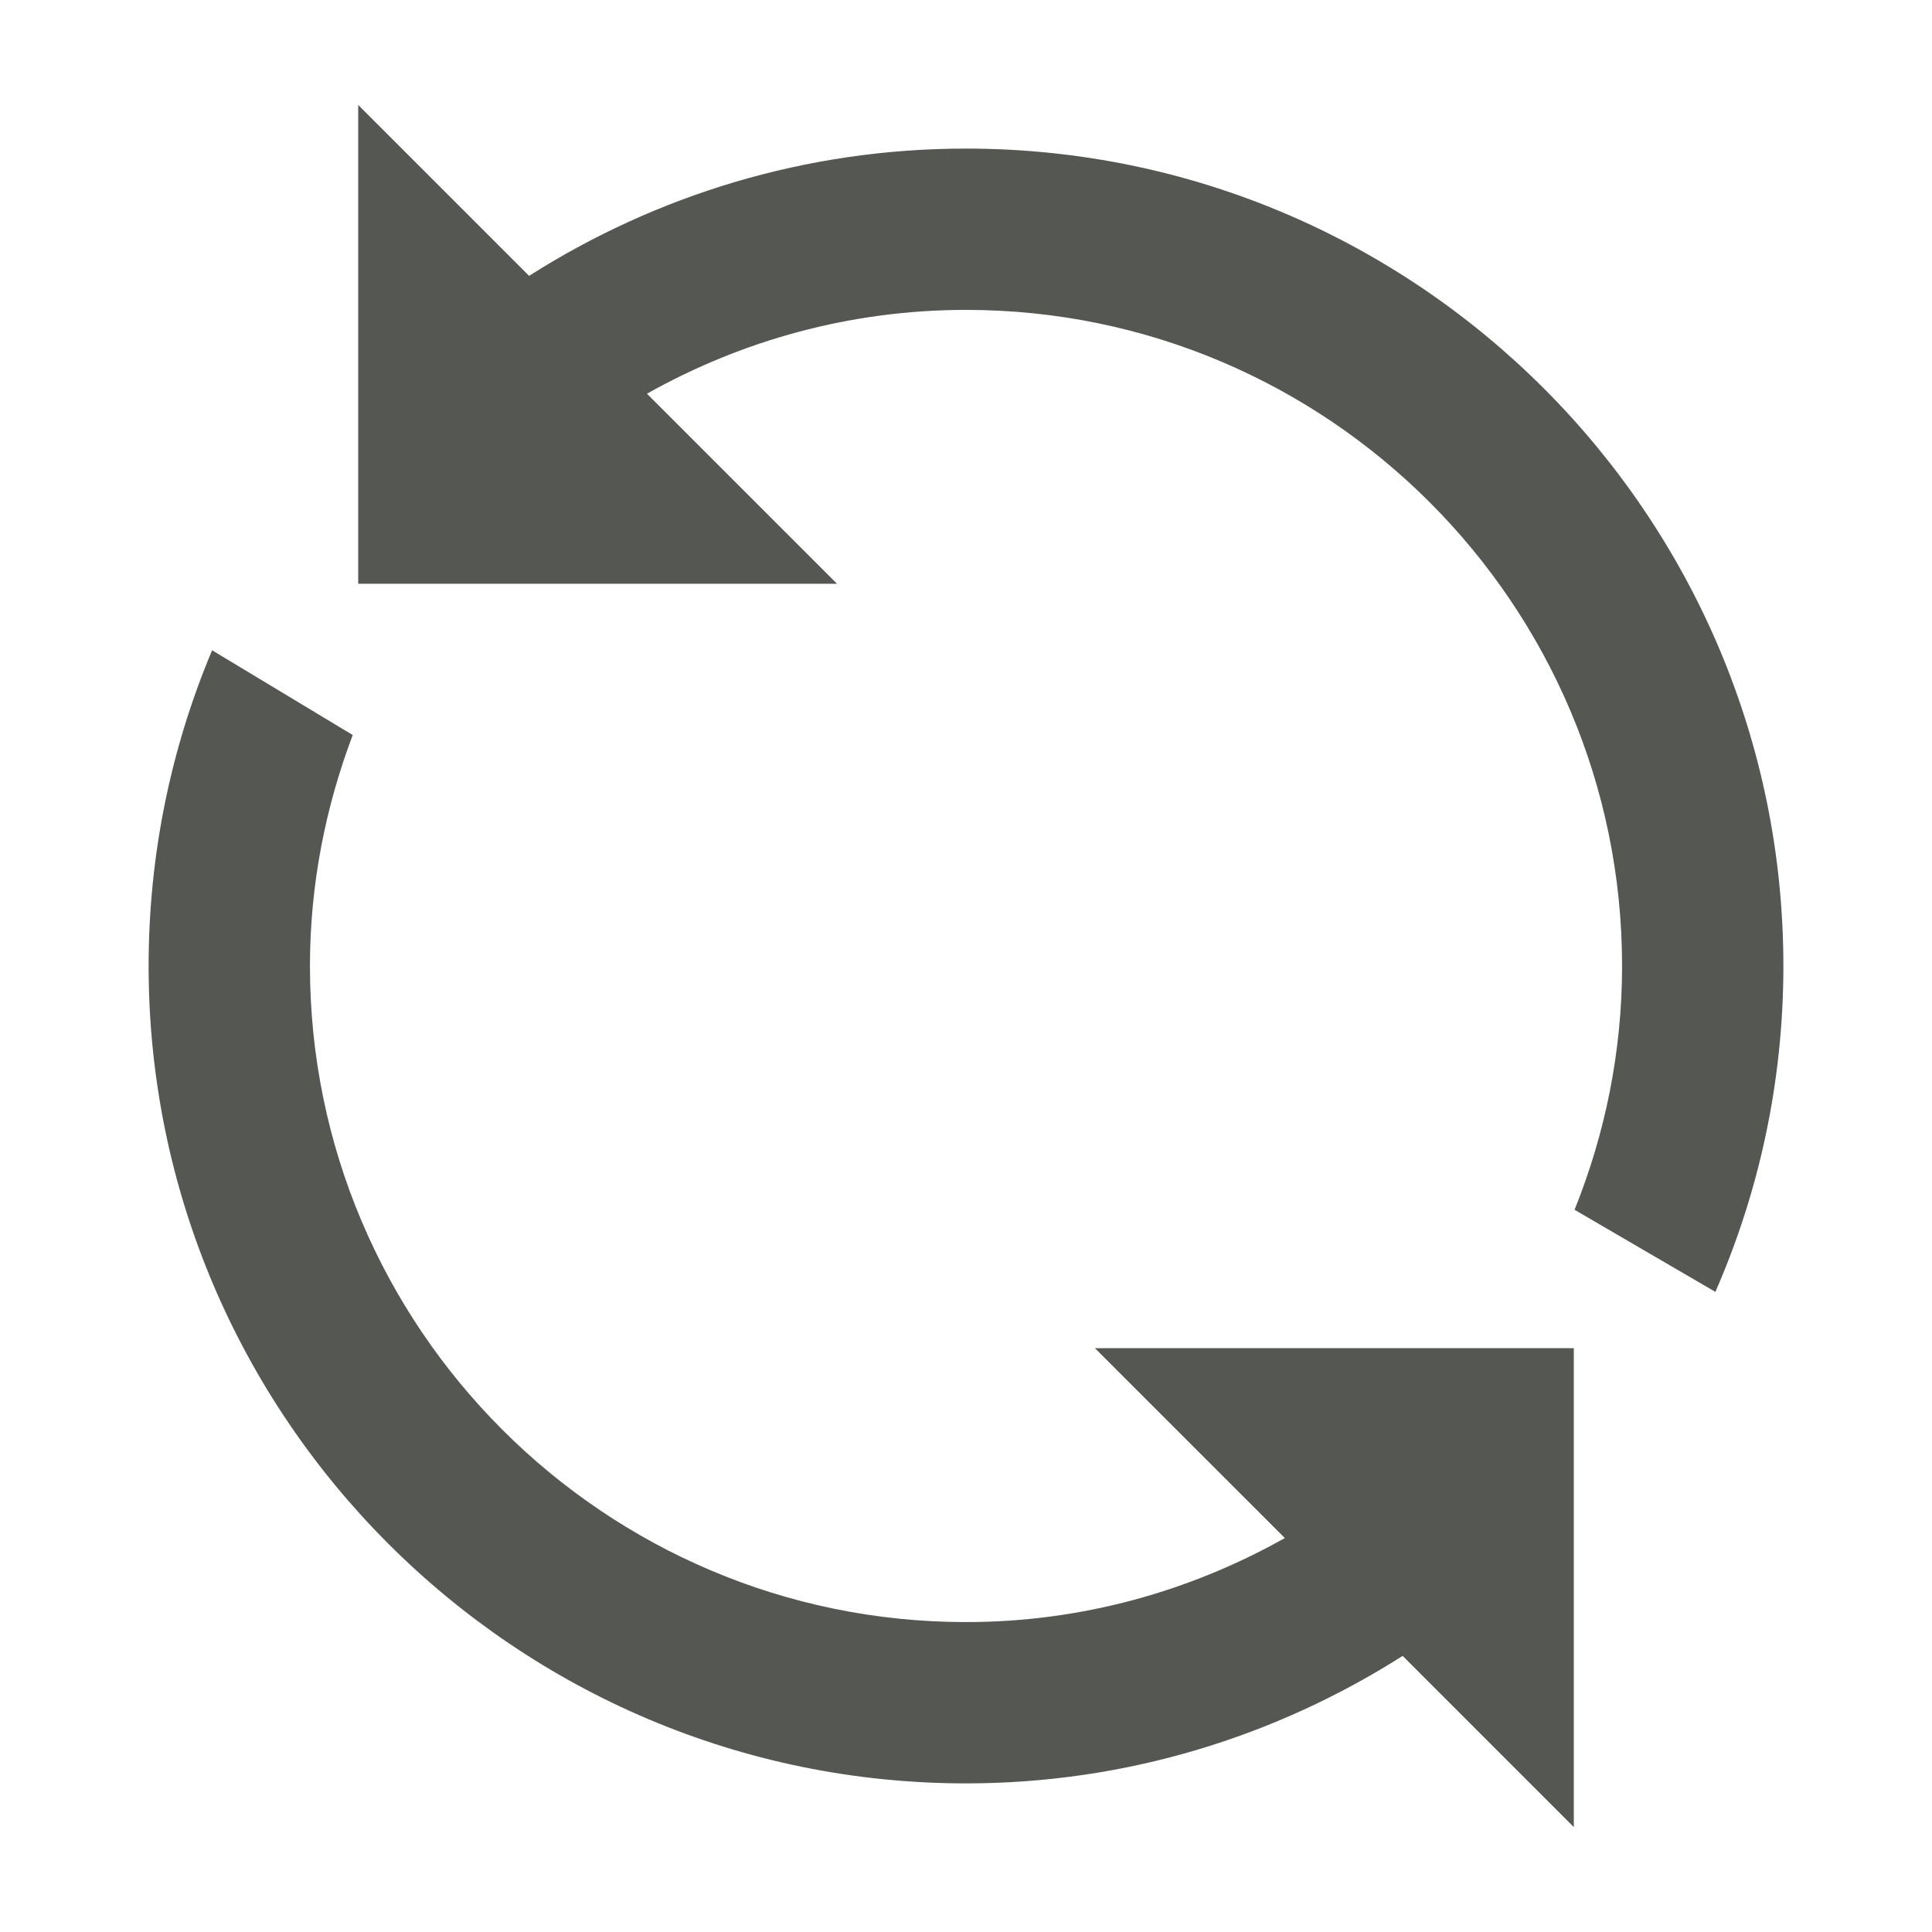
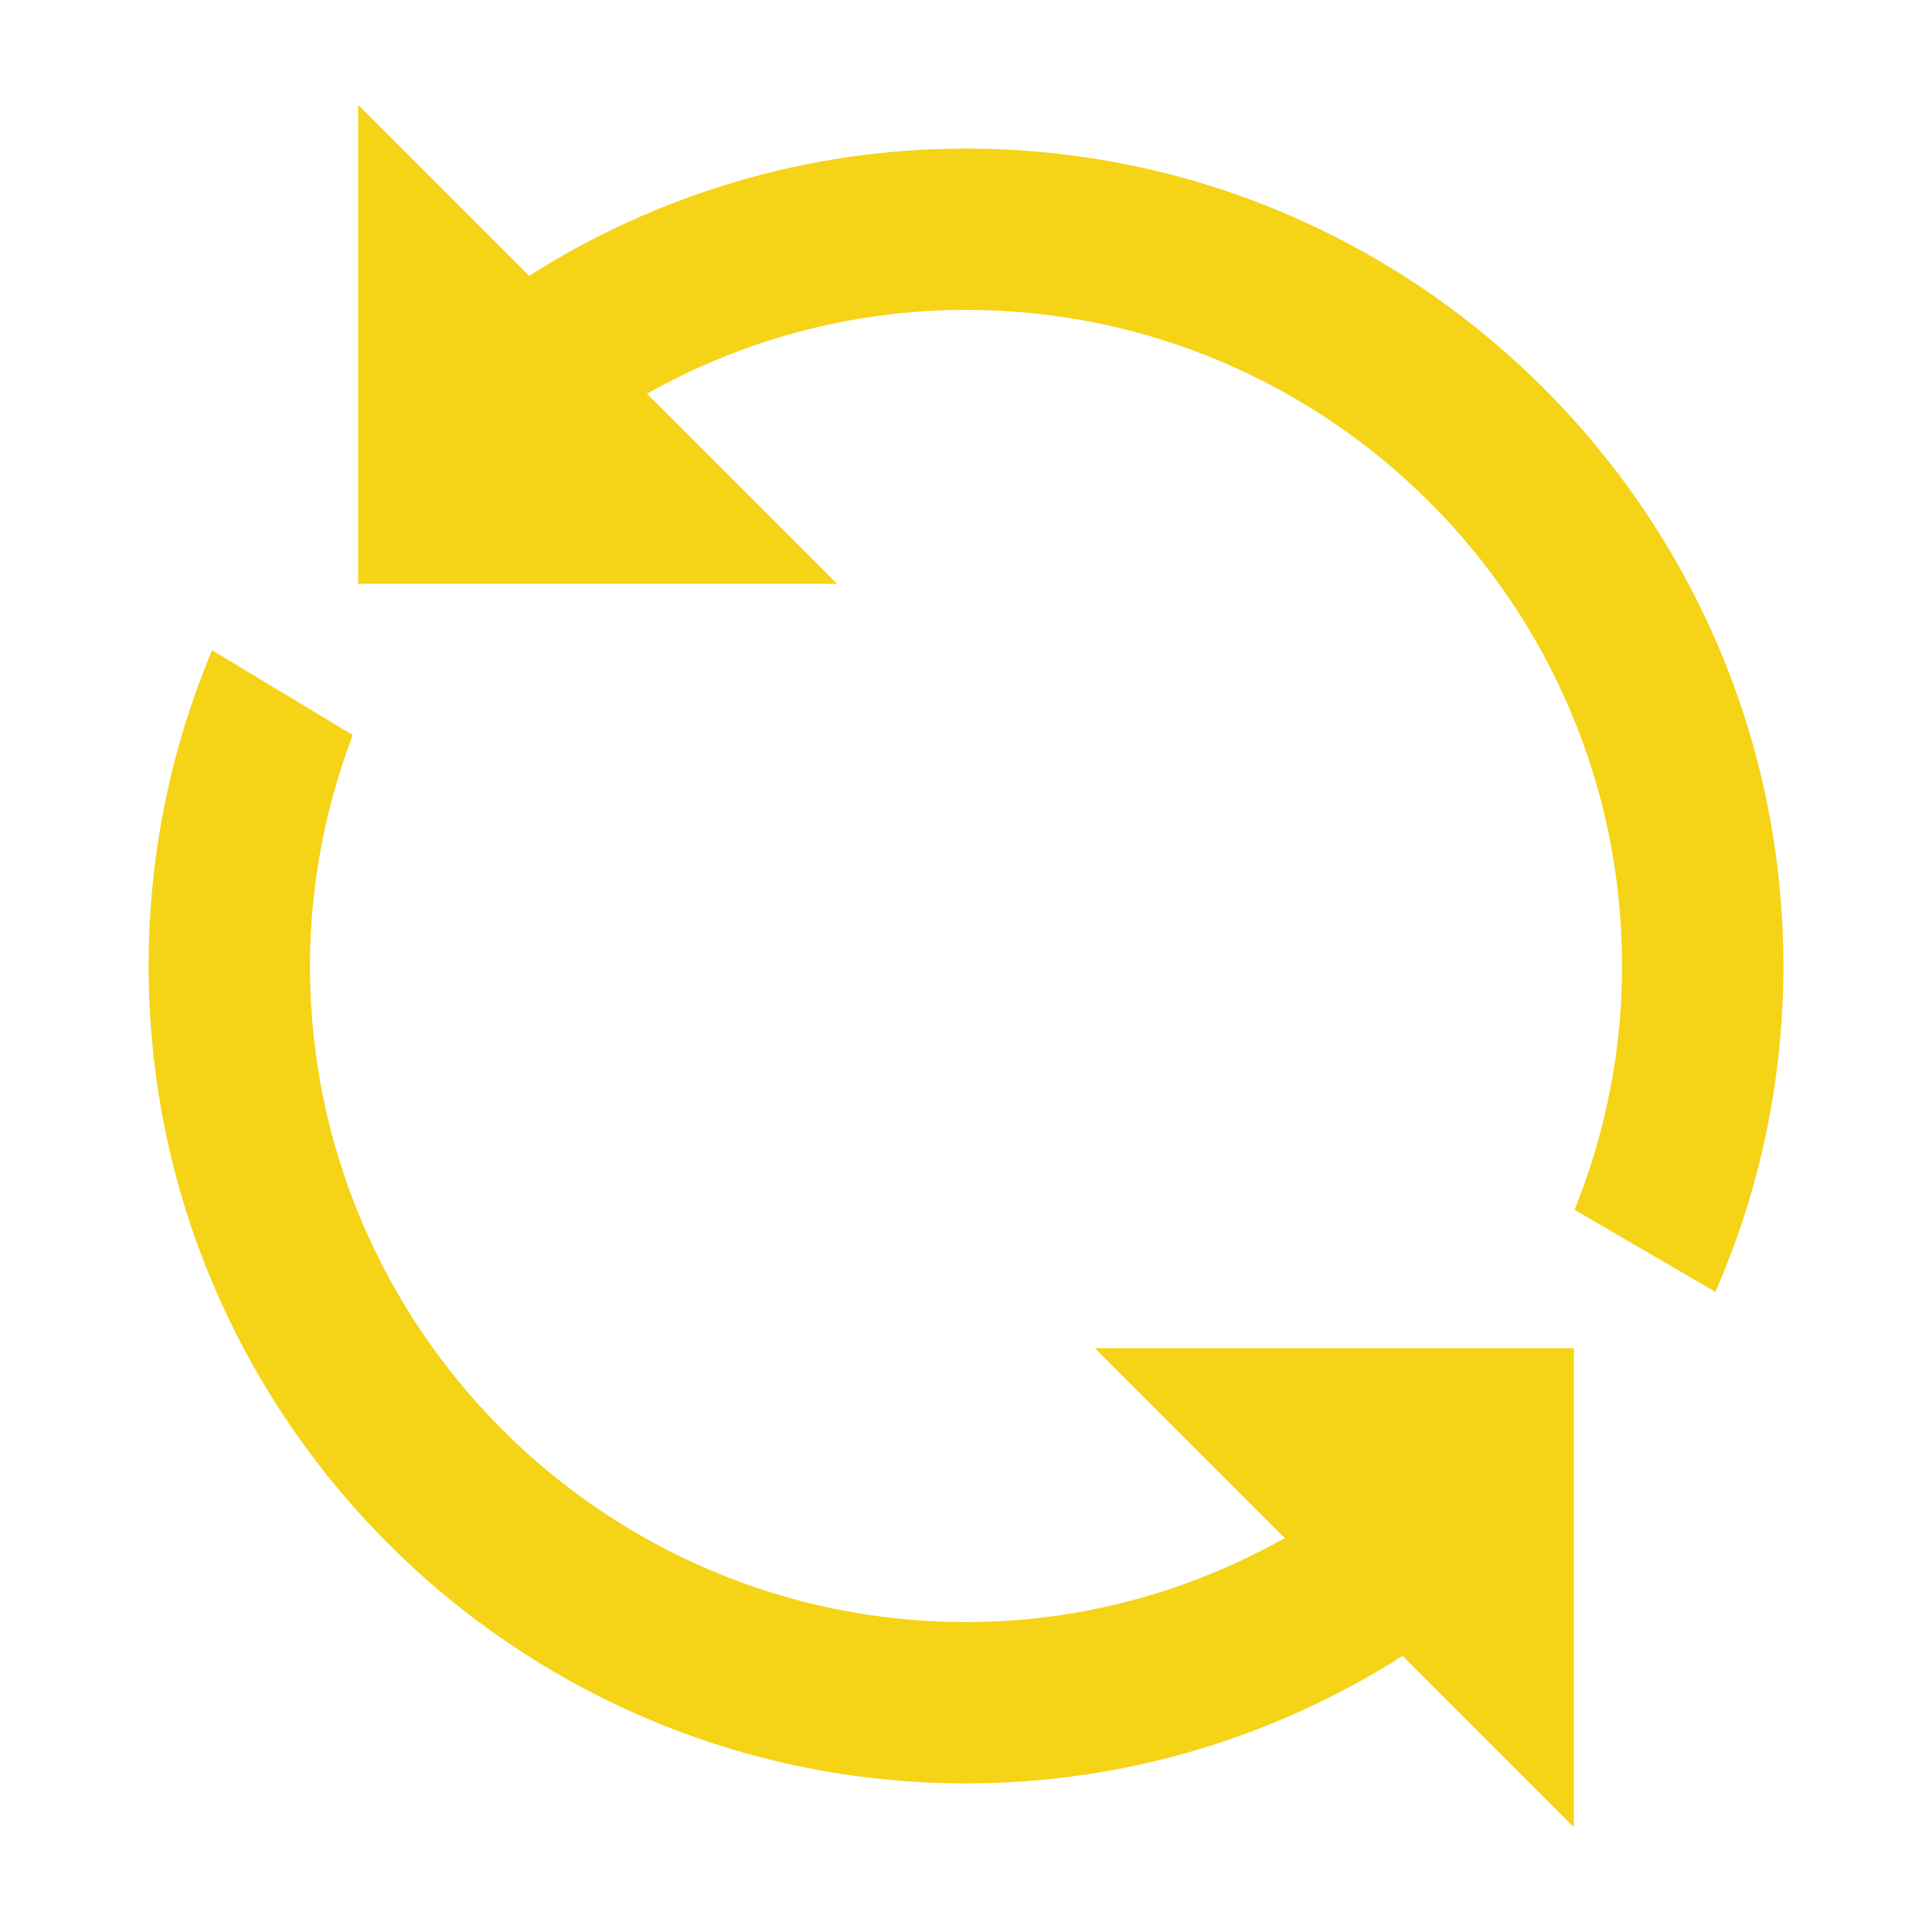
<svg xmlns="http://www.w3.org/2000/svg" version="1.1" xml:space="preserve" enable-background="new 0 0 65 65" y="0px" x="0px" viewBox="0 0 65 65">
  <g id="Layer_3_copy_2">
-     <g fill="#555753">
+     <g fill="#F5D316">
      <path d="m32.5 4.999c-5.405 0-10.444 1.577-14.699 4.282l-5.75-5.75v16.11h16.11l-6.395-6.395c3.18-1.787 6.834-2.82 10.734-2.82 12.171 0 22.073 9.902 22.073 22.074 0 2.899-0.577 5.664-1.599 8.202l4.738 2.762c1.47-3.363 2.288-7.068 2.288-10.964 0-15.164-12.337-27.501-27.5-27.501z" />
      <path d="m43.227 51.746c-3.179 1.786-6.826 2.827-10.726 2.827-12.171 0-22.073-9.902-22.073-22.073 0-2.739 0.524-5.35 1.439-7.771l-4.731-2.851c-1.375 3.271-2.136 6.858-2.136 10.622 0 15.164 12.336 27.5 27.5 27.5 5.406 0 10.434-1.584 14.691-4.289l5.758 5.759v-16.112h-16.111l6.389 6.388z" />
    </g>
  </g>
</svg>
